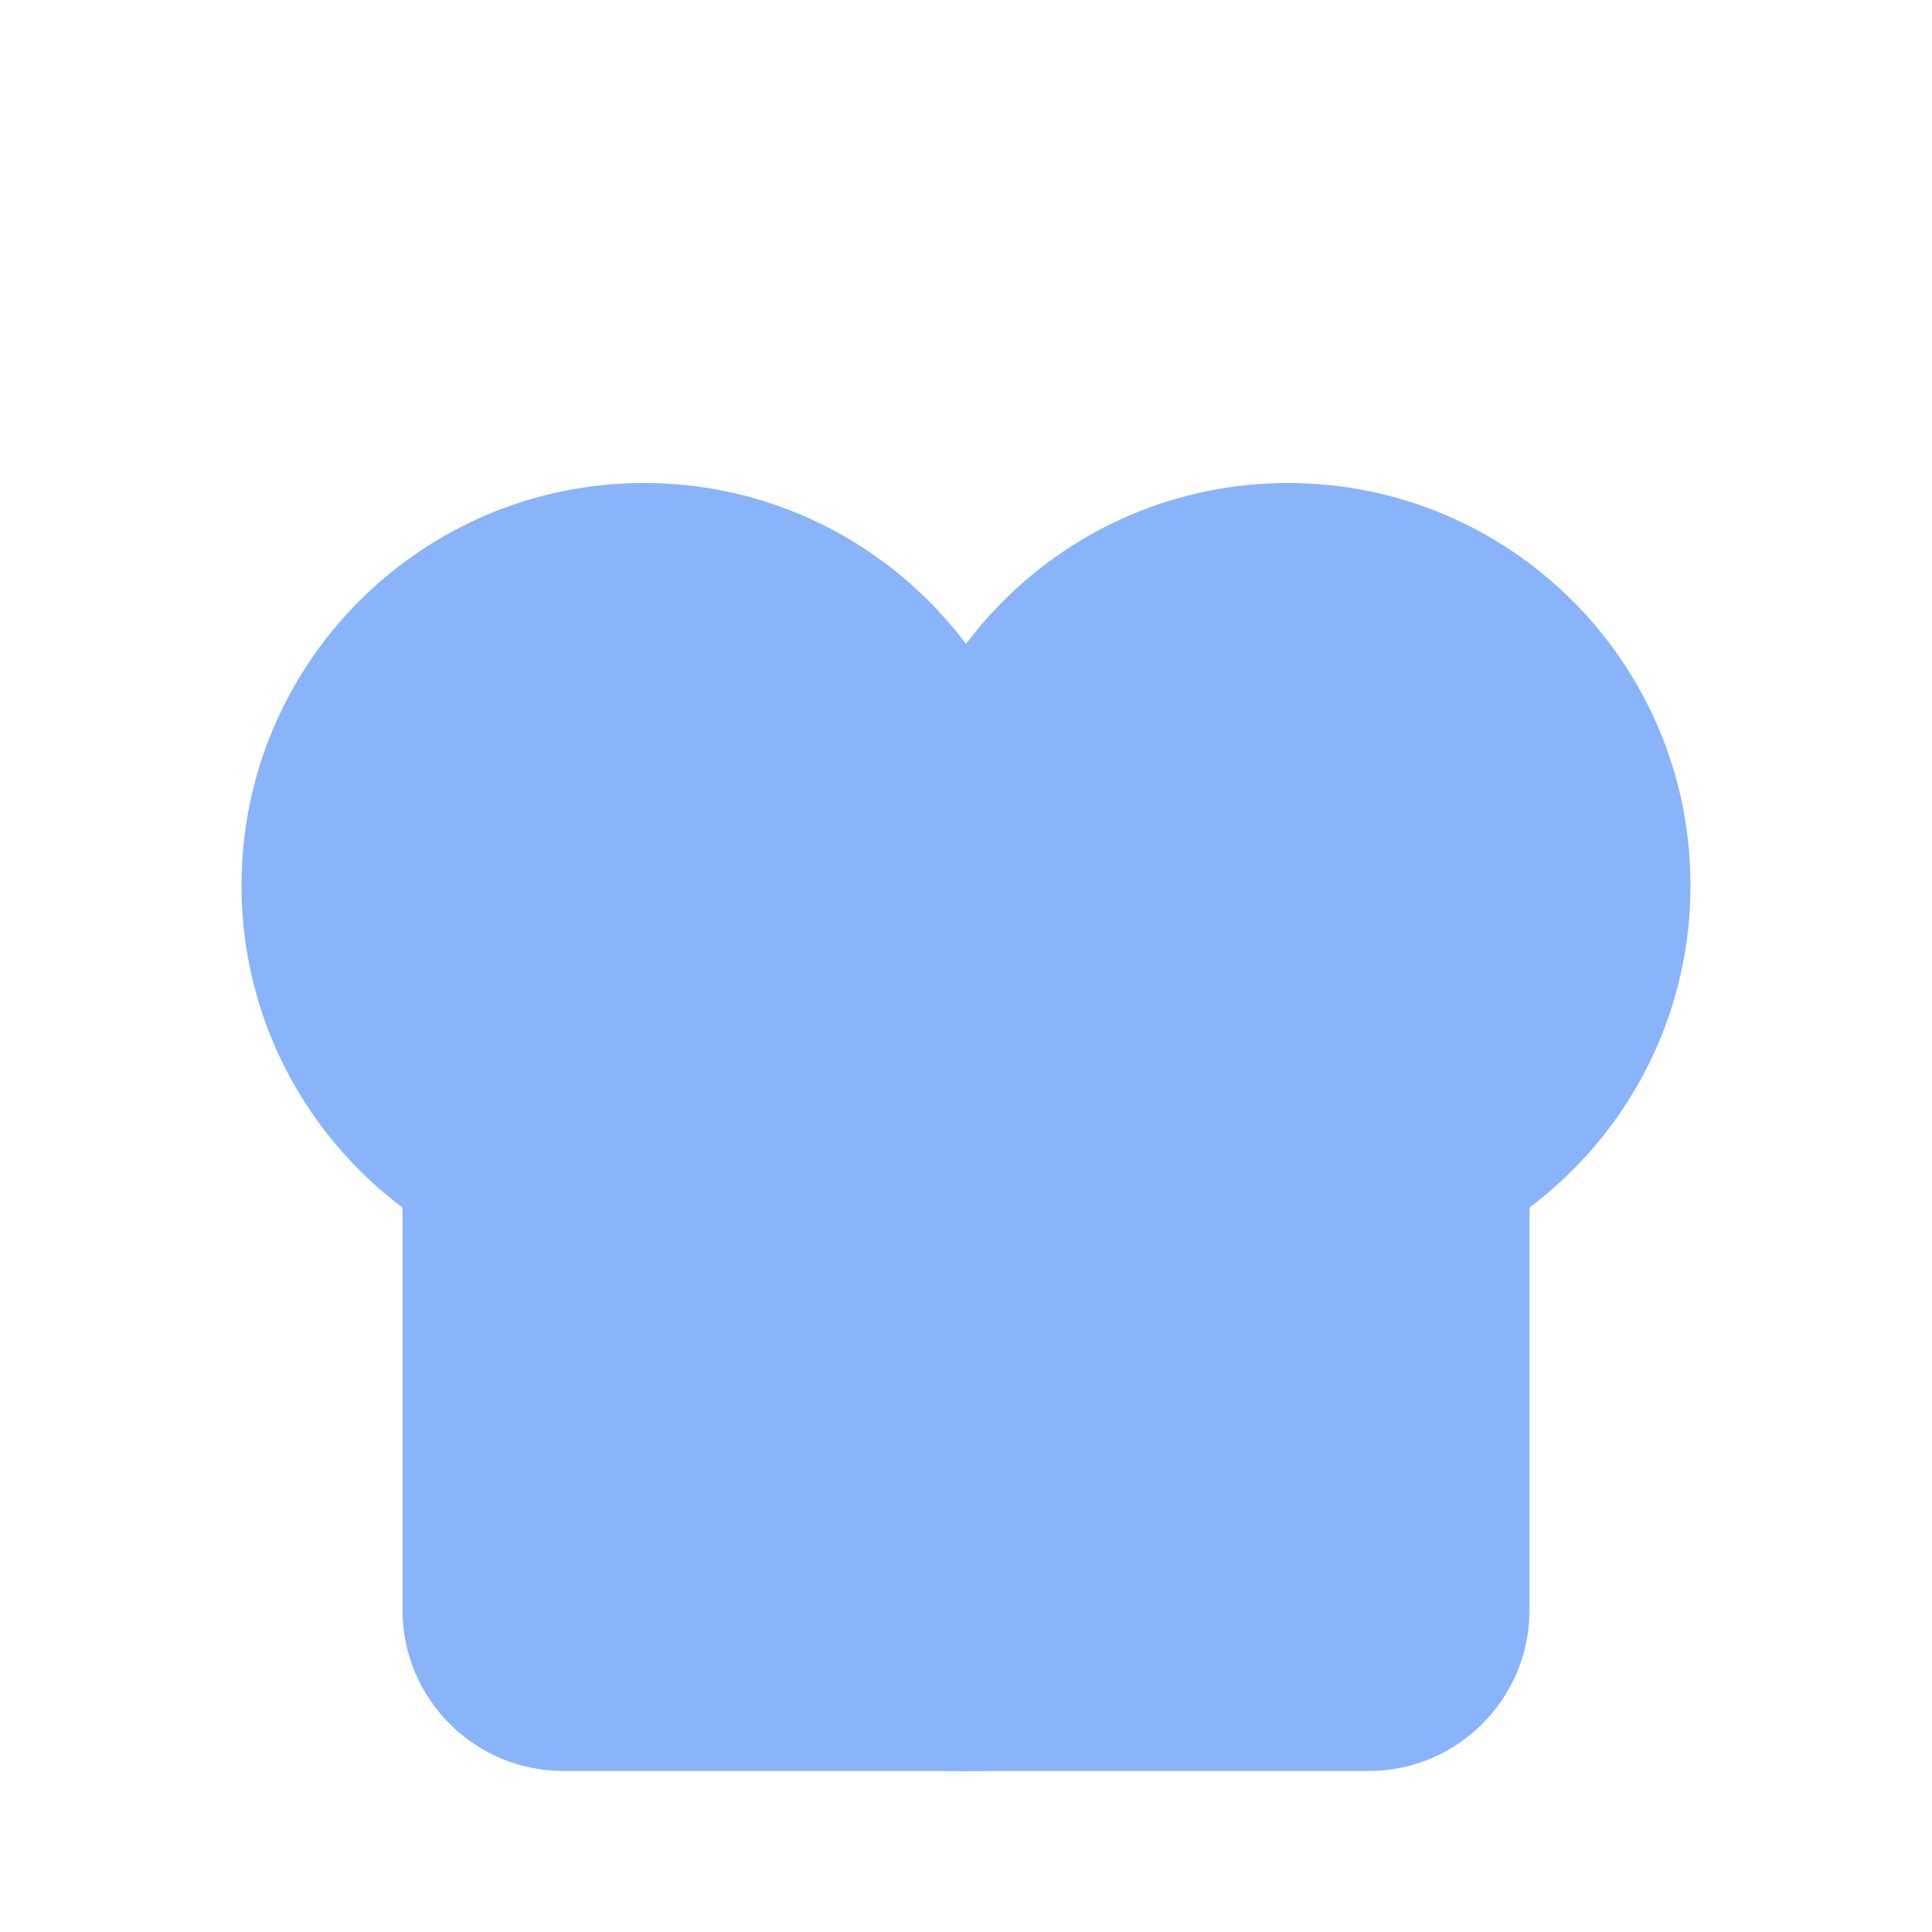
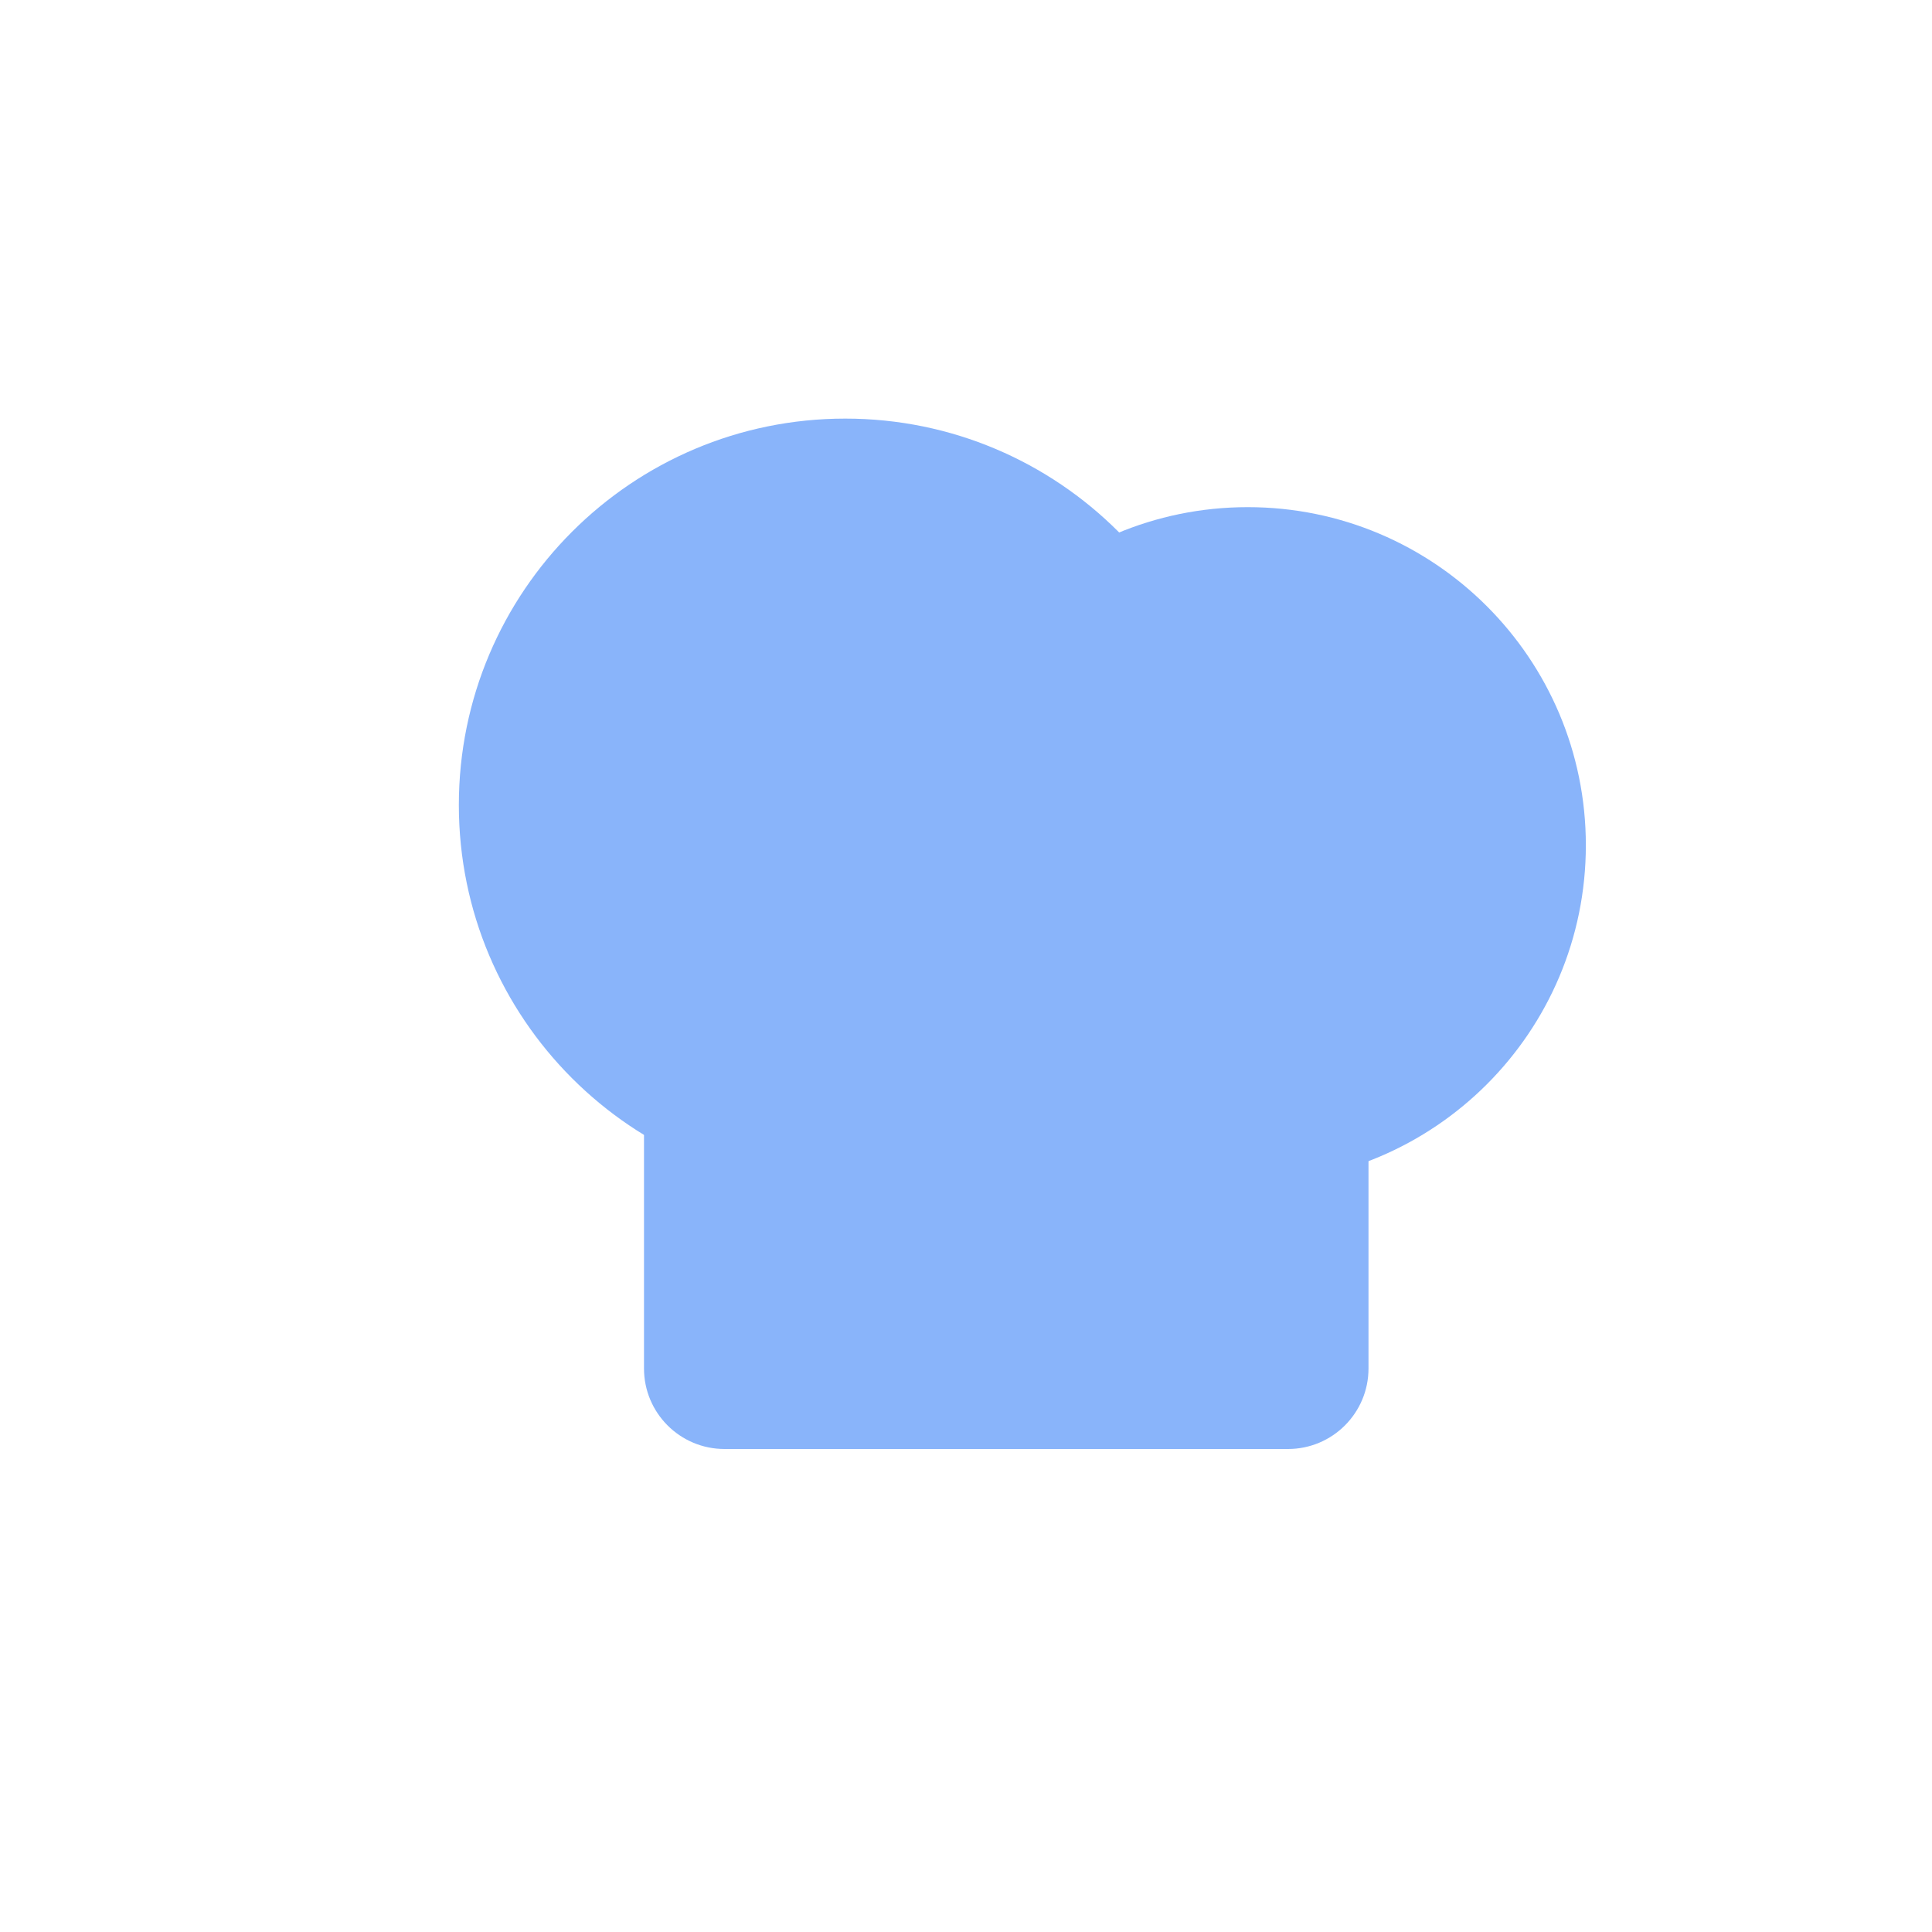
<svg xmlns="http://www.w3.org/2000/svg" viewBox="0 0 24 24" fill="#89b4fa">
-   <circle cx="12" cy="15" r="7" />
-   <circle cx="8" cy="11" r="5" />
-   <circle cx="16" cy="11" r="5" />
-   <rect x="5" y="12" width="14" height="10" rx="2" />
+   <circle cx="10.5" cy="10" r="4.8" />
+   <circle cx="15.5" cy="10.5" r="4.2" />
+   <rect x="8" y="12" width="9" height="6" rx="1" />
</svg>
